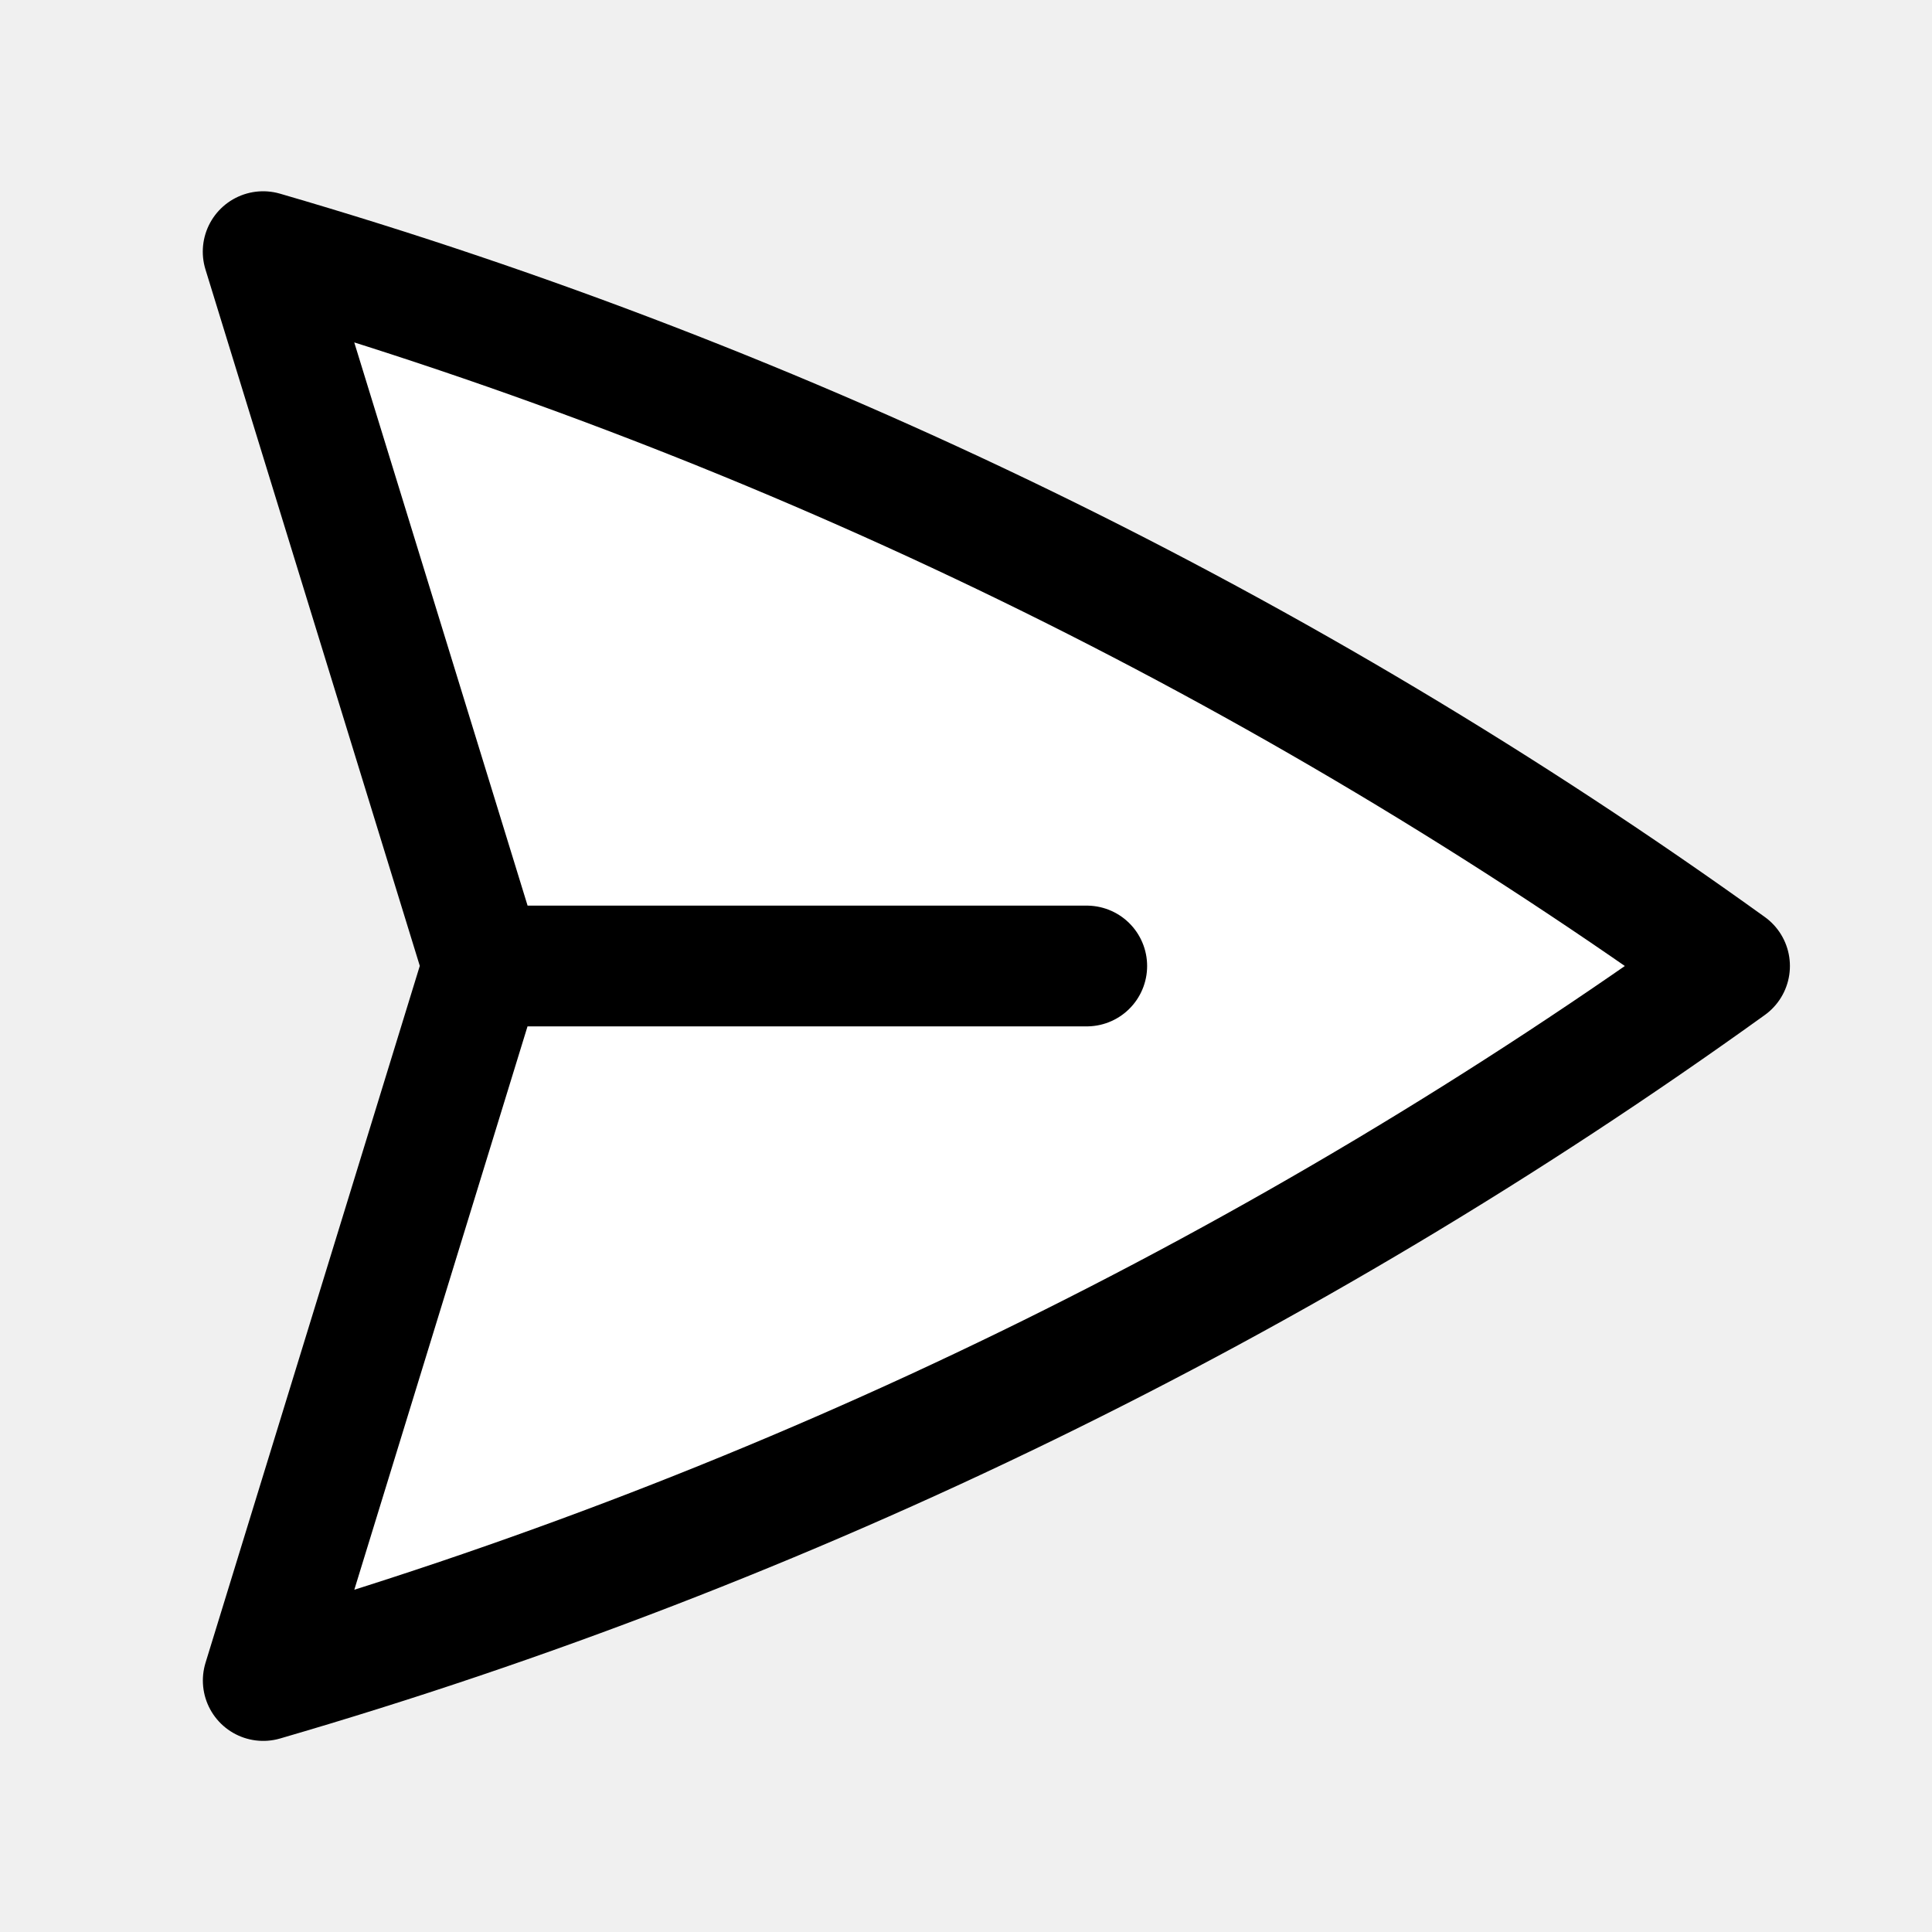
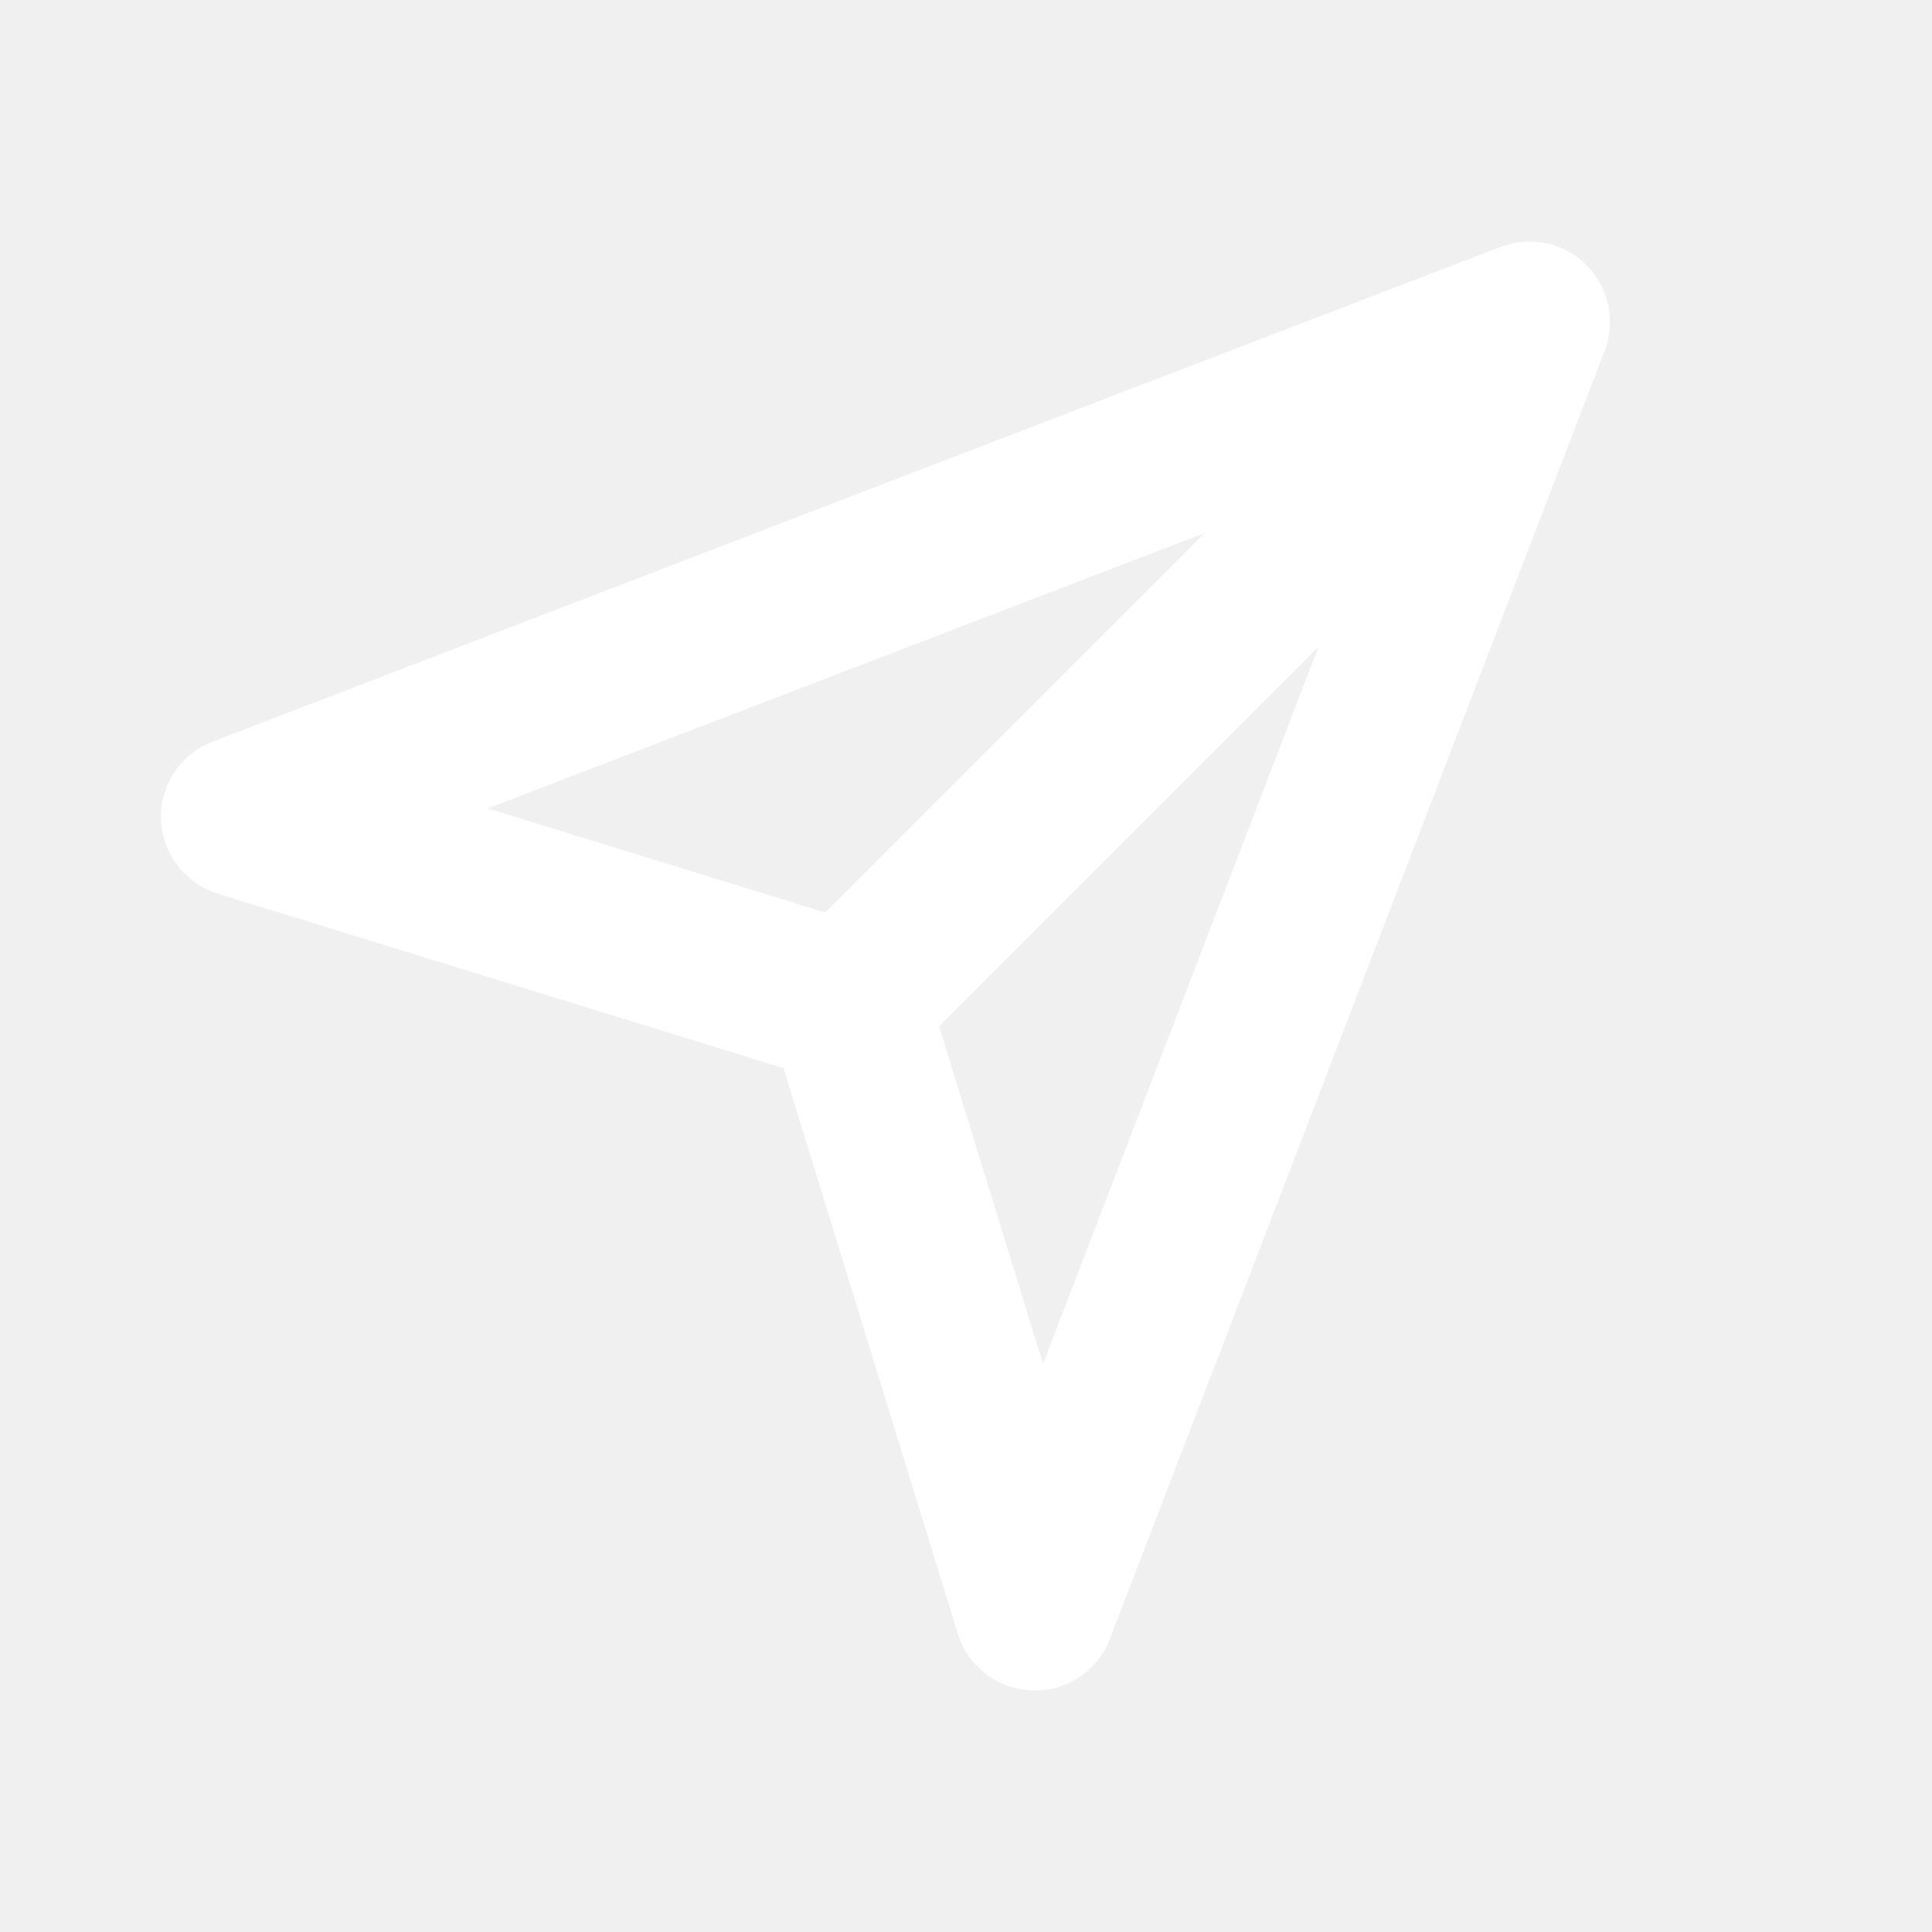
- <svg xmlns="http://www.w3.org/2000/svg" fill="#ffffff" viewBox="0 0 24 24" stroke-width="1.5" stroke="currentColor" class="w-6 h-6">
-   <path stroke-linecap="round" stroke-linejoin="round" d="M6 12L3.269 3.126A59.768 59.768 0 0121.485 12 59.77 59.77 0 013.27 20.876L5.999 12zm0 0h7.5" />
+ <svg xmlns="http://www.w3.org/2000/svg" width="200px" height="200px" viewBox="0 0 24 24" fill="none" stroke="#ffffff">
+   <g id="SVGRepo_bgCarrier" stroke-width="0" />
+   <g id="SVGRepo_iconCarrier">
+     <path d="M19 4L12.854 20L10.532 12.468M19 4L3 10.146L10.532 12.468M19 4L10.532 12.468" stroke="#ffffff" stroke-width="2" stroke-linecap="round" stroke-linejoin="round" />
+   </g>
</svg>
